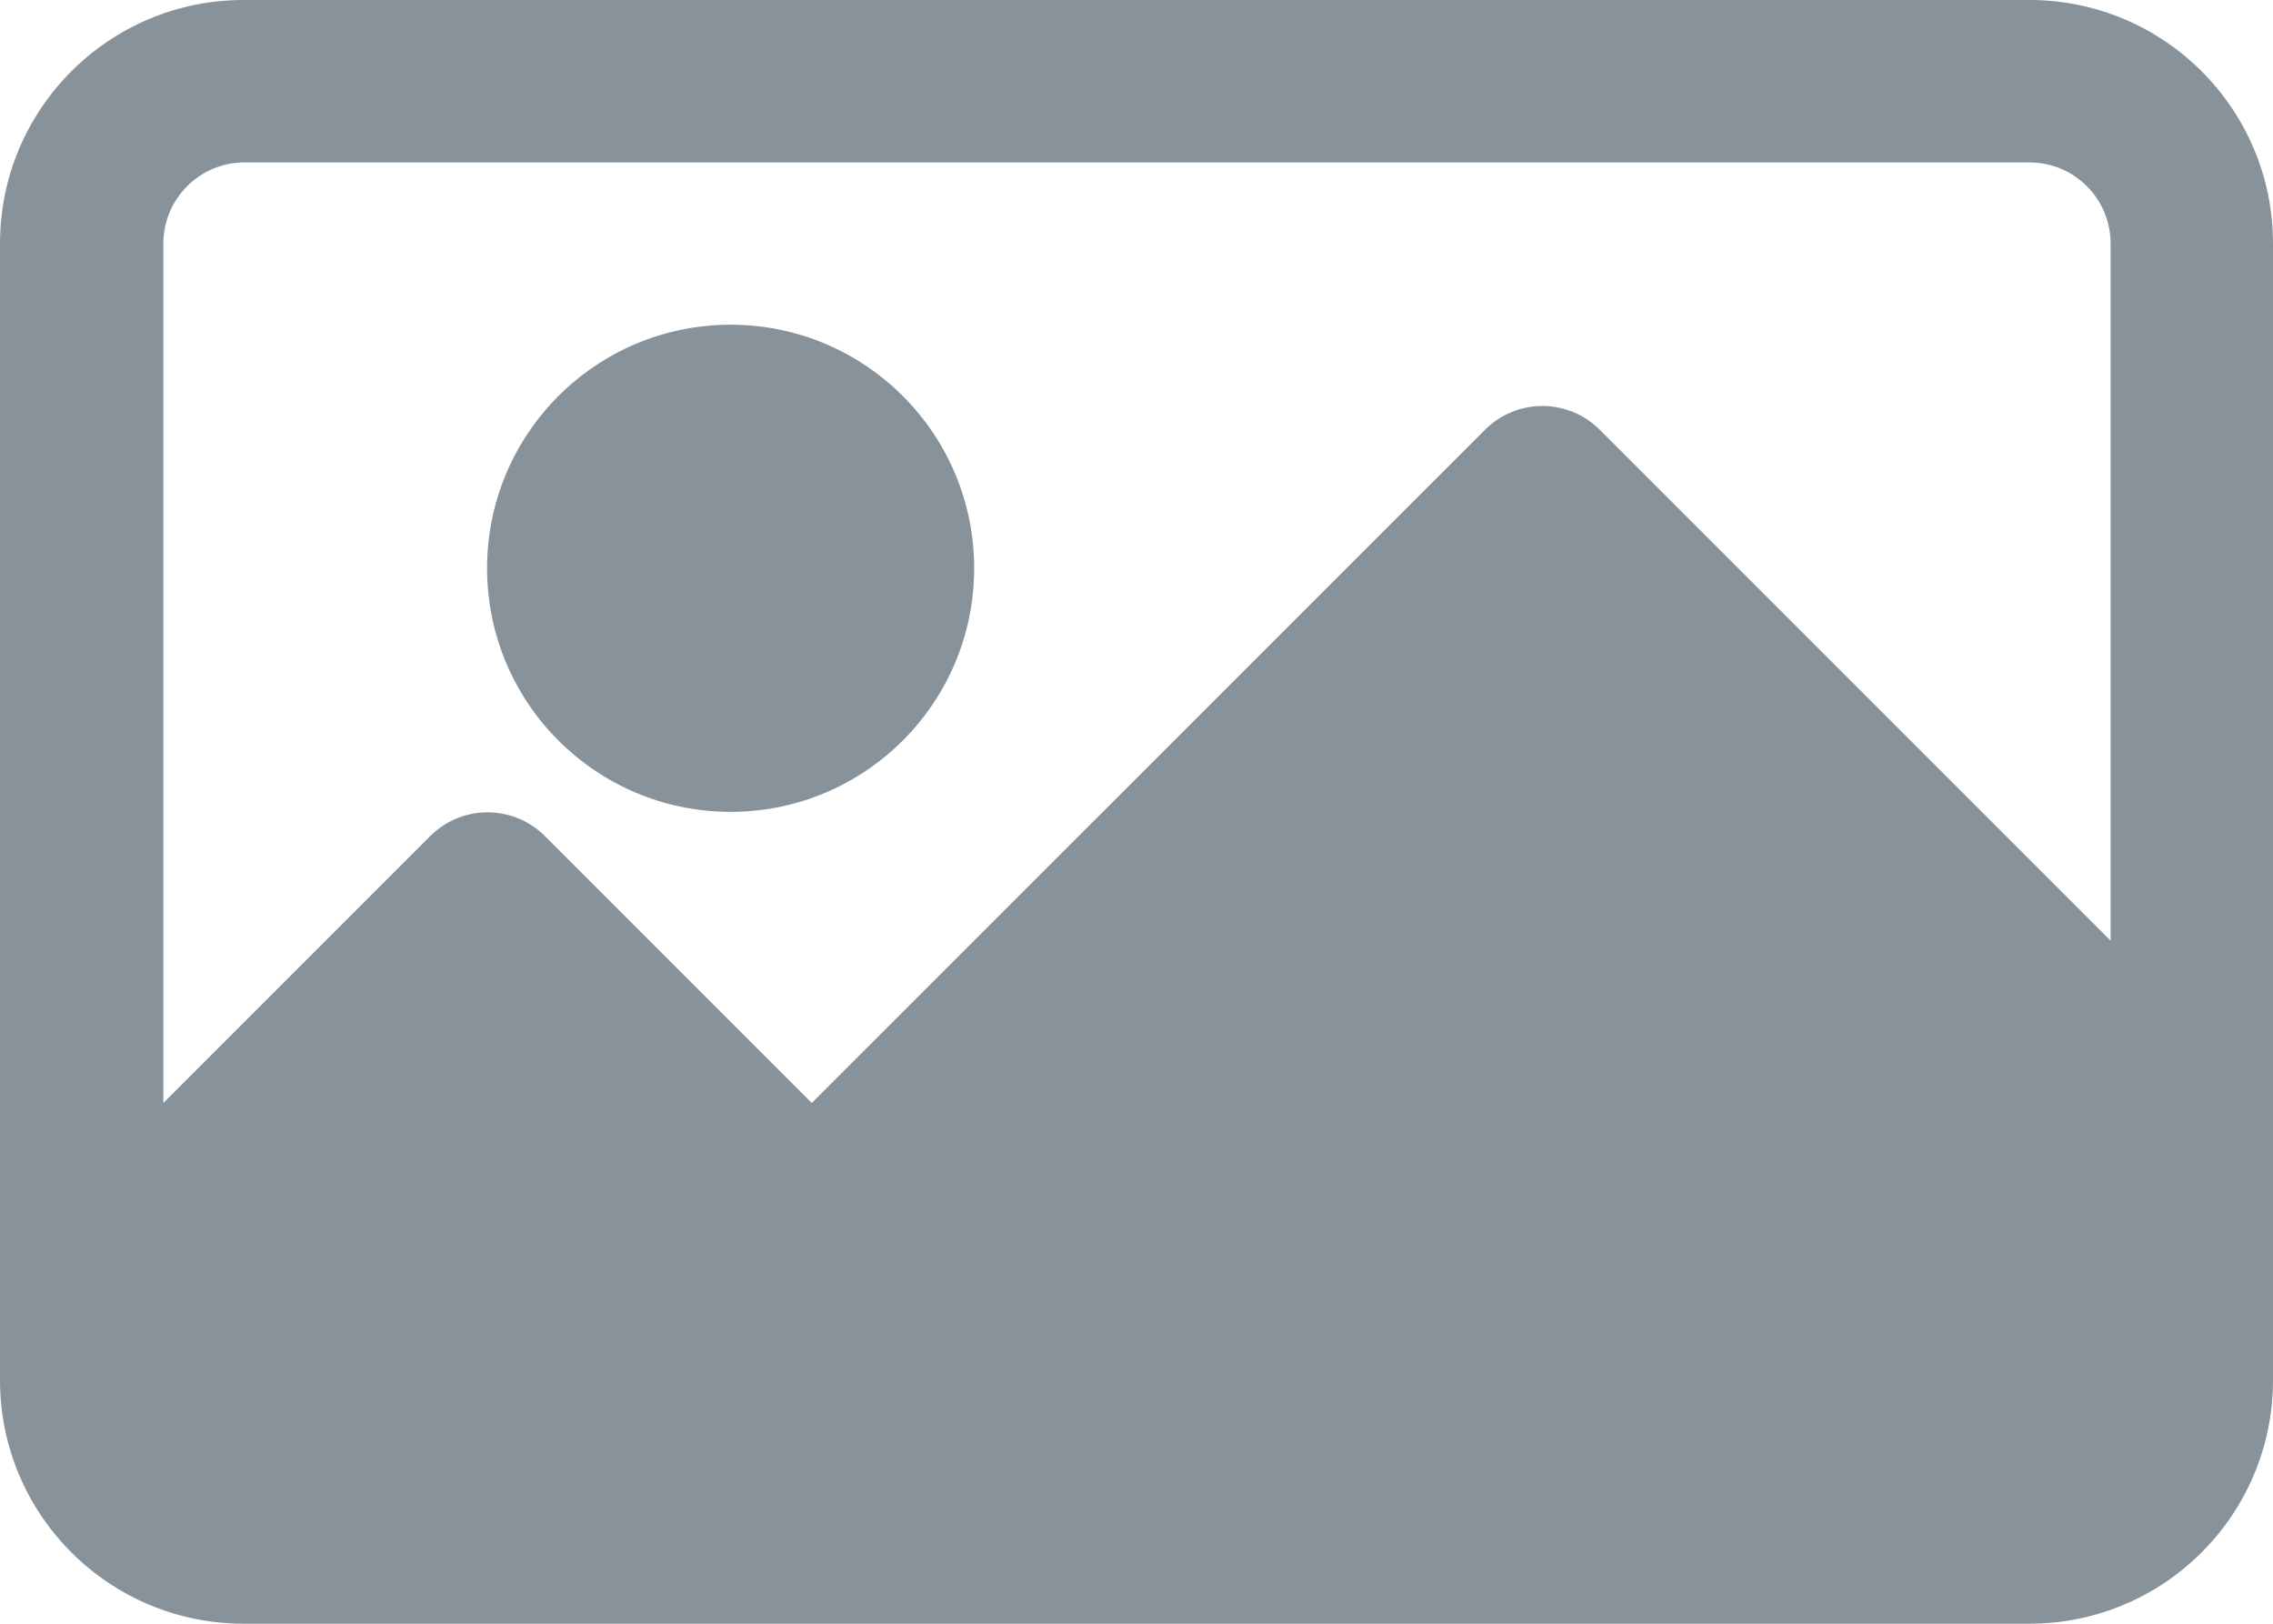
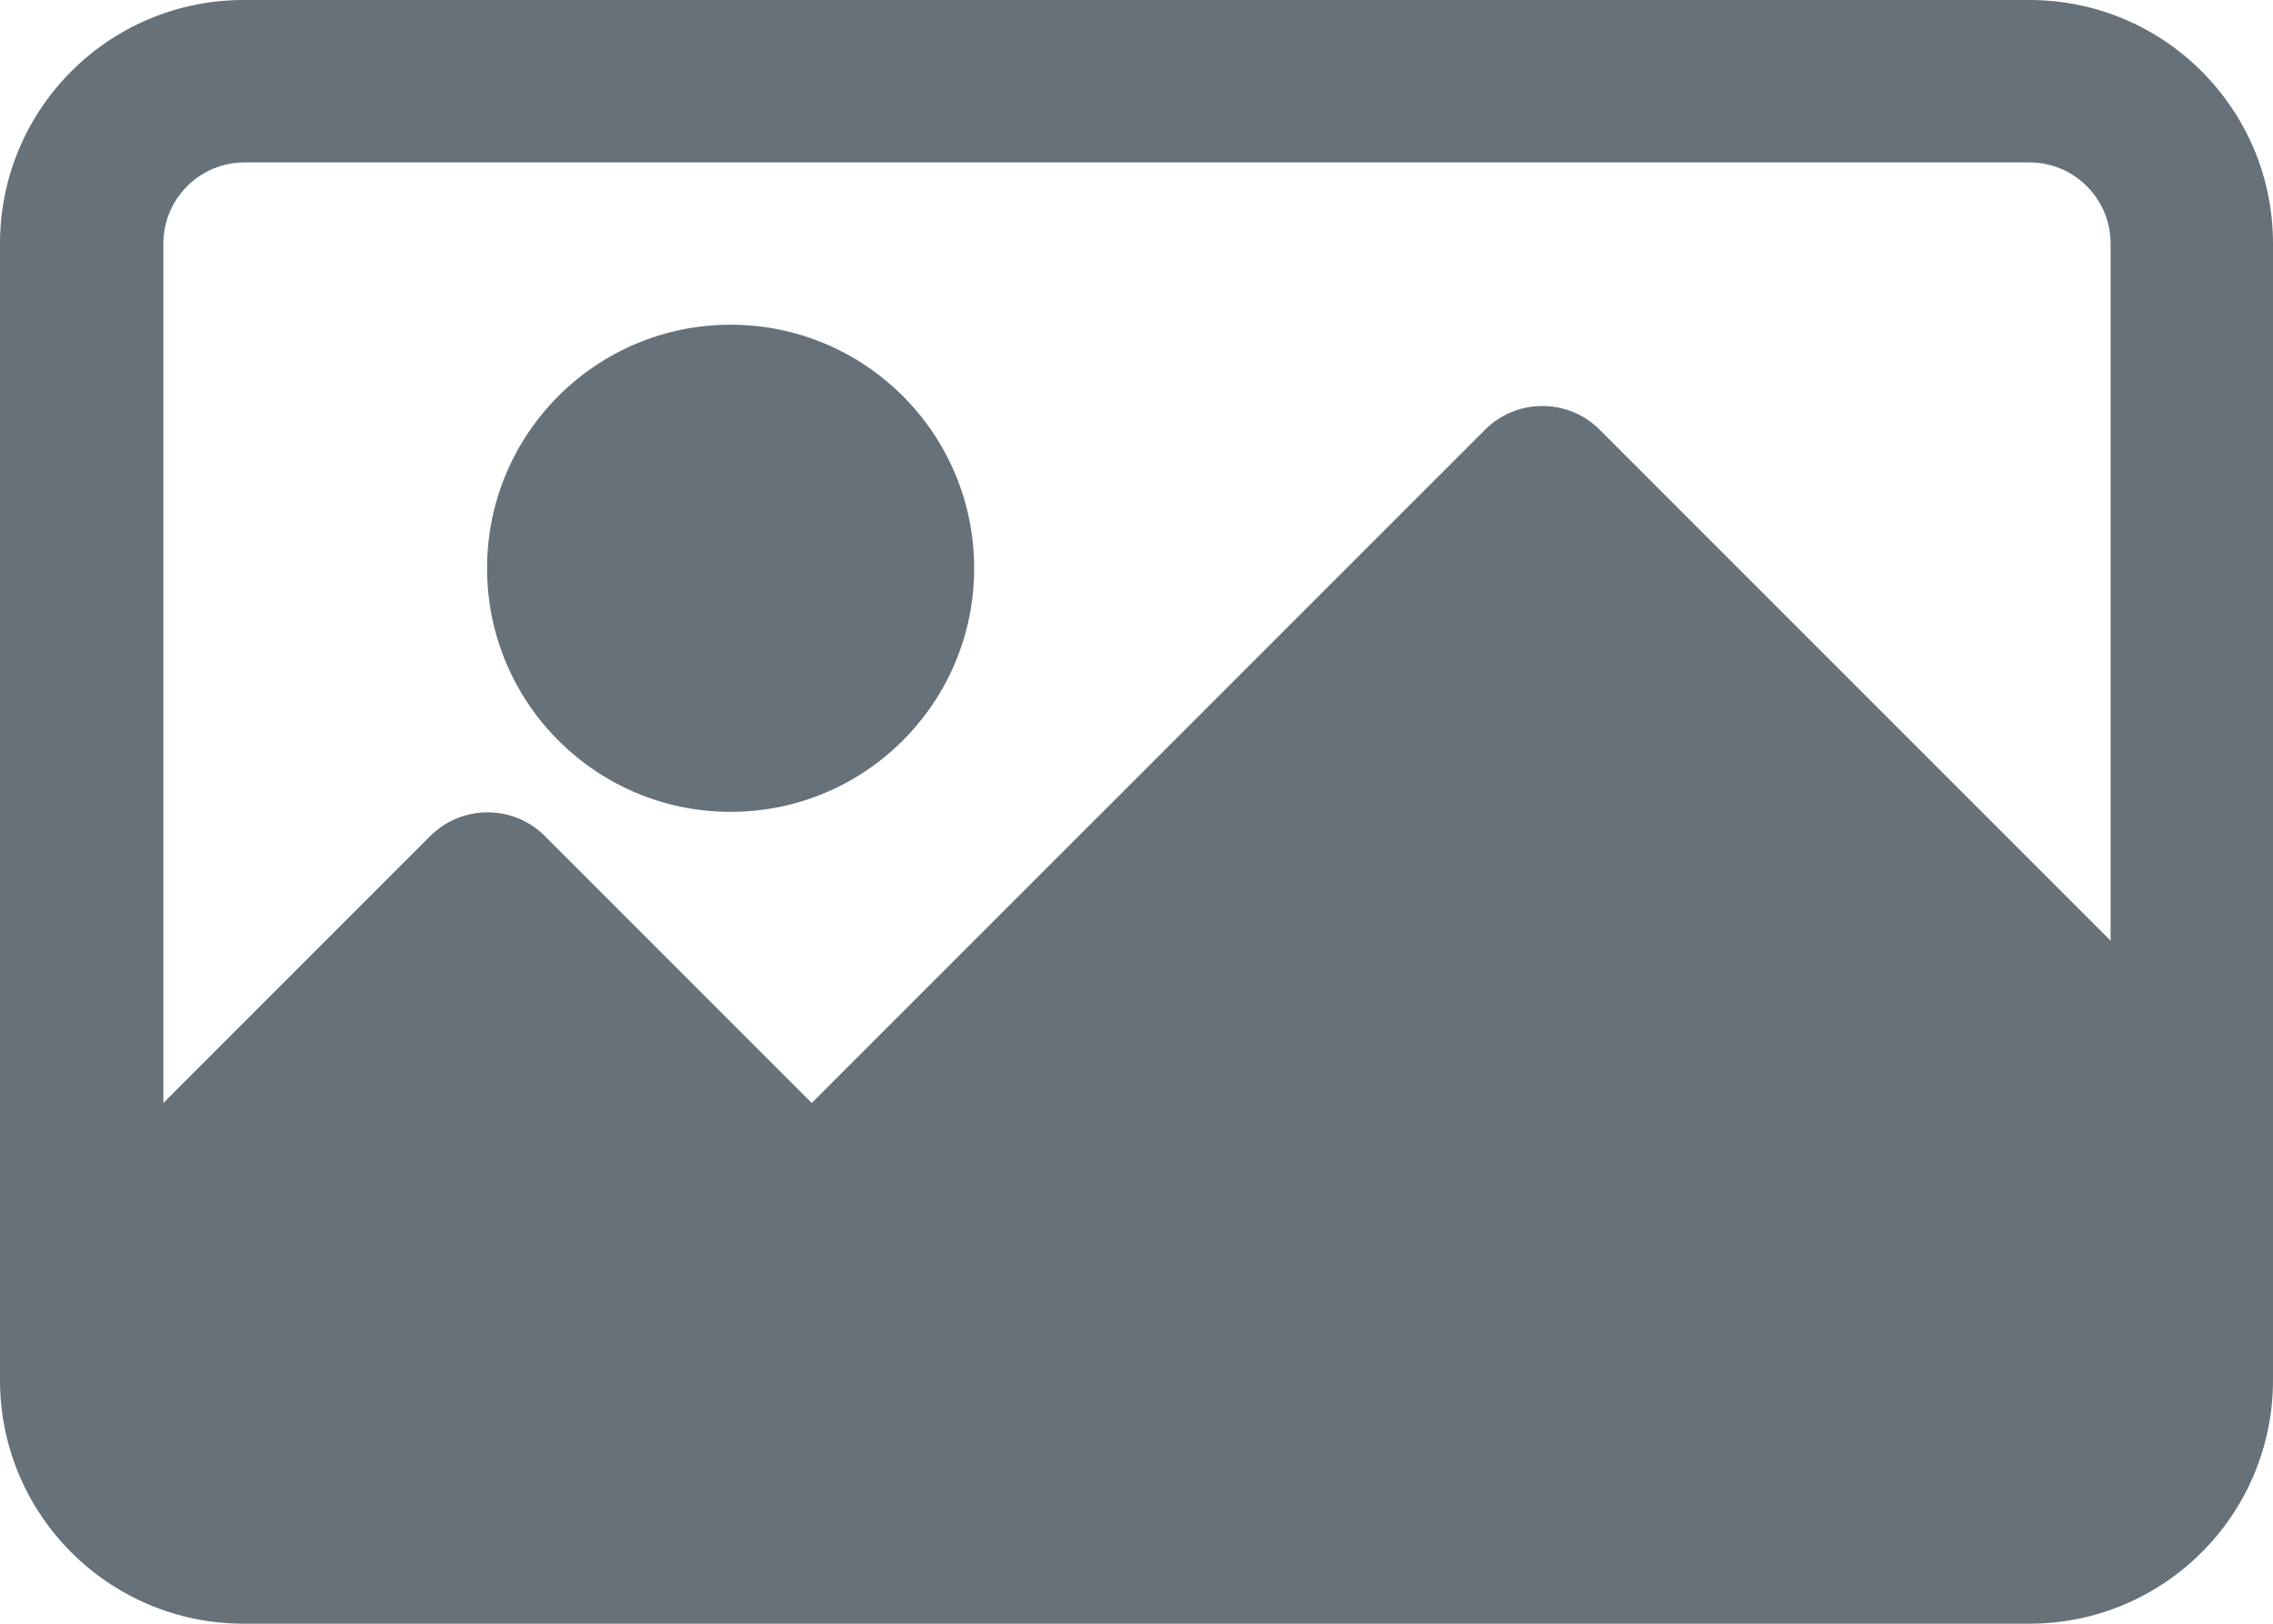
<svg xmlns="http://www.w3.org/2000/svg" width="18.741" height="13.386" viewBox="0 0 18.741 13.386">
  <g transform="translate(0 -68.267)">
    <g transform="translate(0 68.267)">
-       <path d="M16.733,68.267H2.008A2.008,2.008,0,0,0,0,70.275v9.37a2.008,2.008,0,0,0,2.008,2.008H16.733a2.008,2.008,0,0,0,2.008-2.008v-9.37A2.008,2.008,0,0,0,16.733,68.267Zm.669,7.755L13.19,71.81a.669.669,0,0,0-.946,0L6.693,77.36l-2.2-2.2a.669.669,0,0,0-.946,0l-2.2,2.2V70.275a.669.669,0,0,1,.669-.669H16.733a.669.669,0,0,1,.669.669v5.747Z" transform="translate(0 -68.267)" fill="#87929b" />
+       <path d="M16.733,68.267H2.008A2.008,2.008,0,0,0,0,70.275v9.37a2.008,2.008,0,0,0,2.008,2.008H16.733a2.008,2.008,0,0,0,2.008-2.008v-9.37A2.008,2.008,0,0,0,16.733,68.267Zm.669,7.755L13.19,71.81a.669.669,0,0,0-.946,0L6.693,77.36l-2.2-2.2a.669.669,0,0,0-.946,0l-2.2,2.2V70.275a.669.669,0,0,1,.669-.669H16.733a.669.669,0,0,1,.669.669v5.747Z" transform="translate(0 -68.267)" fill="#66717a" />
    </g>
    <g transform="translate(4.016 70.944)">
-       <circle cx="2.008" cy="2.008" r="2.008" fill="#87929b" />
+       <circle cx="2.008" cy="2.008" r="2.008" fill="#66717a" />
    </g>
  </g>
</svg>
